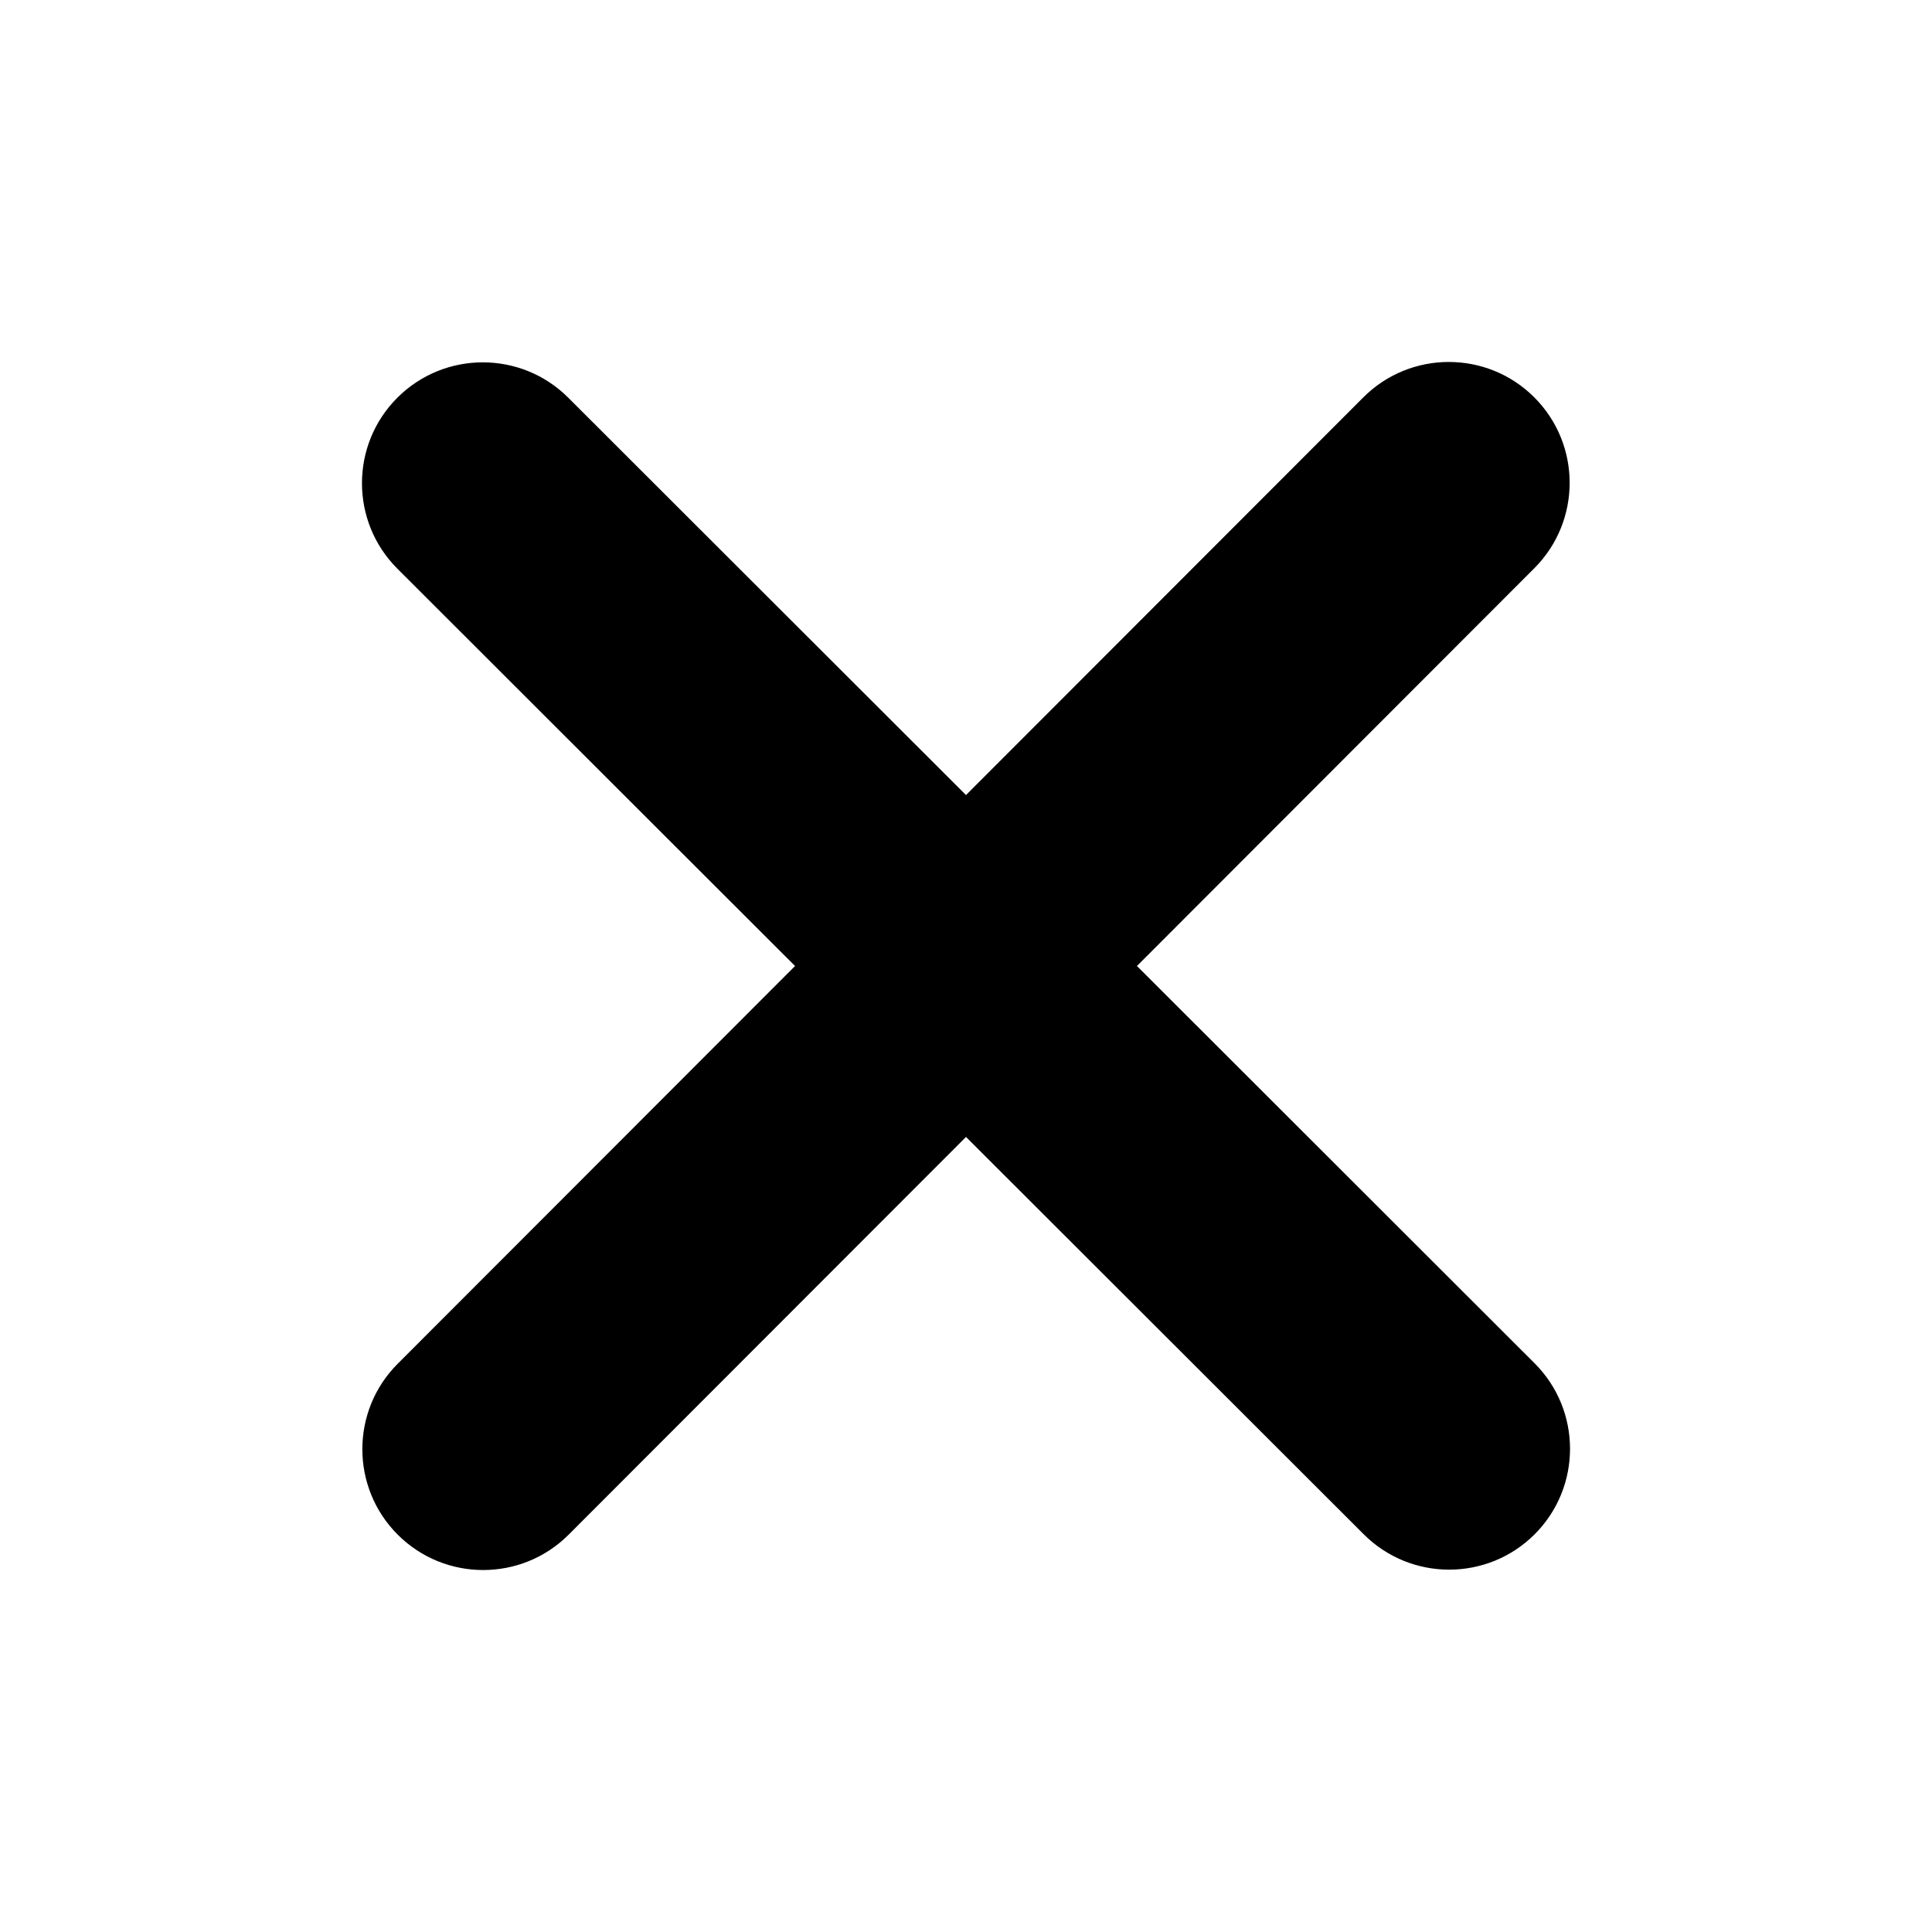
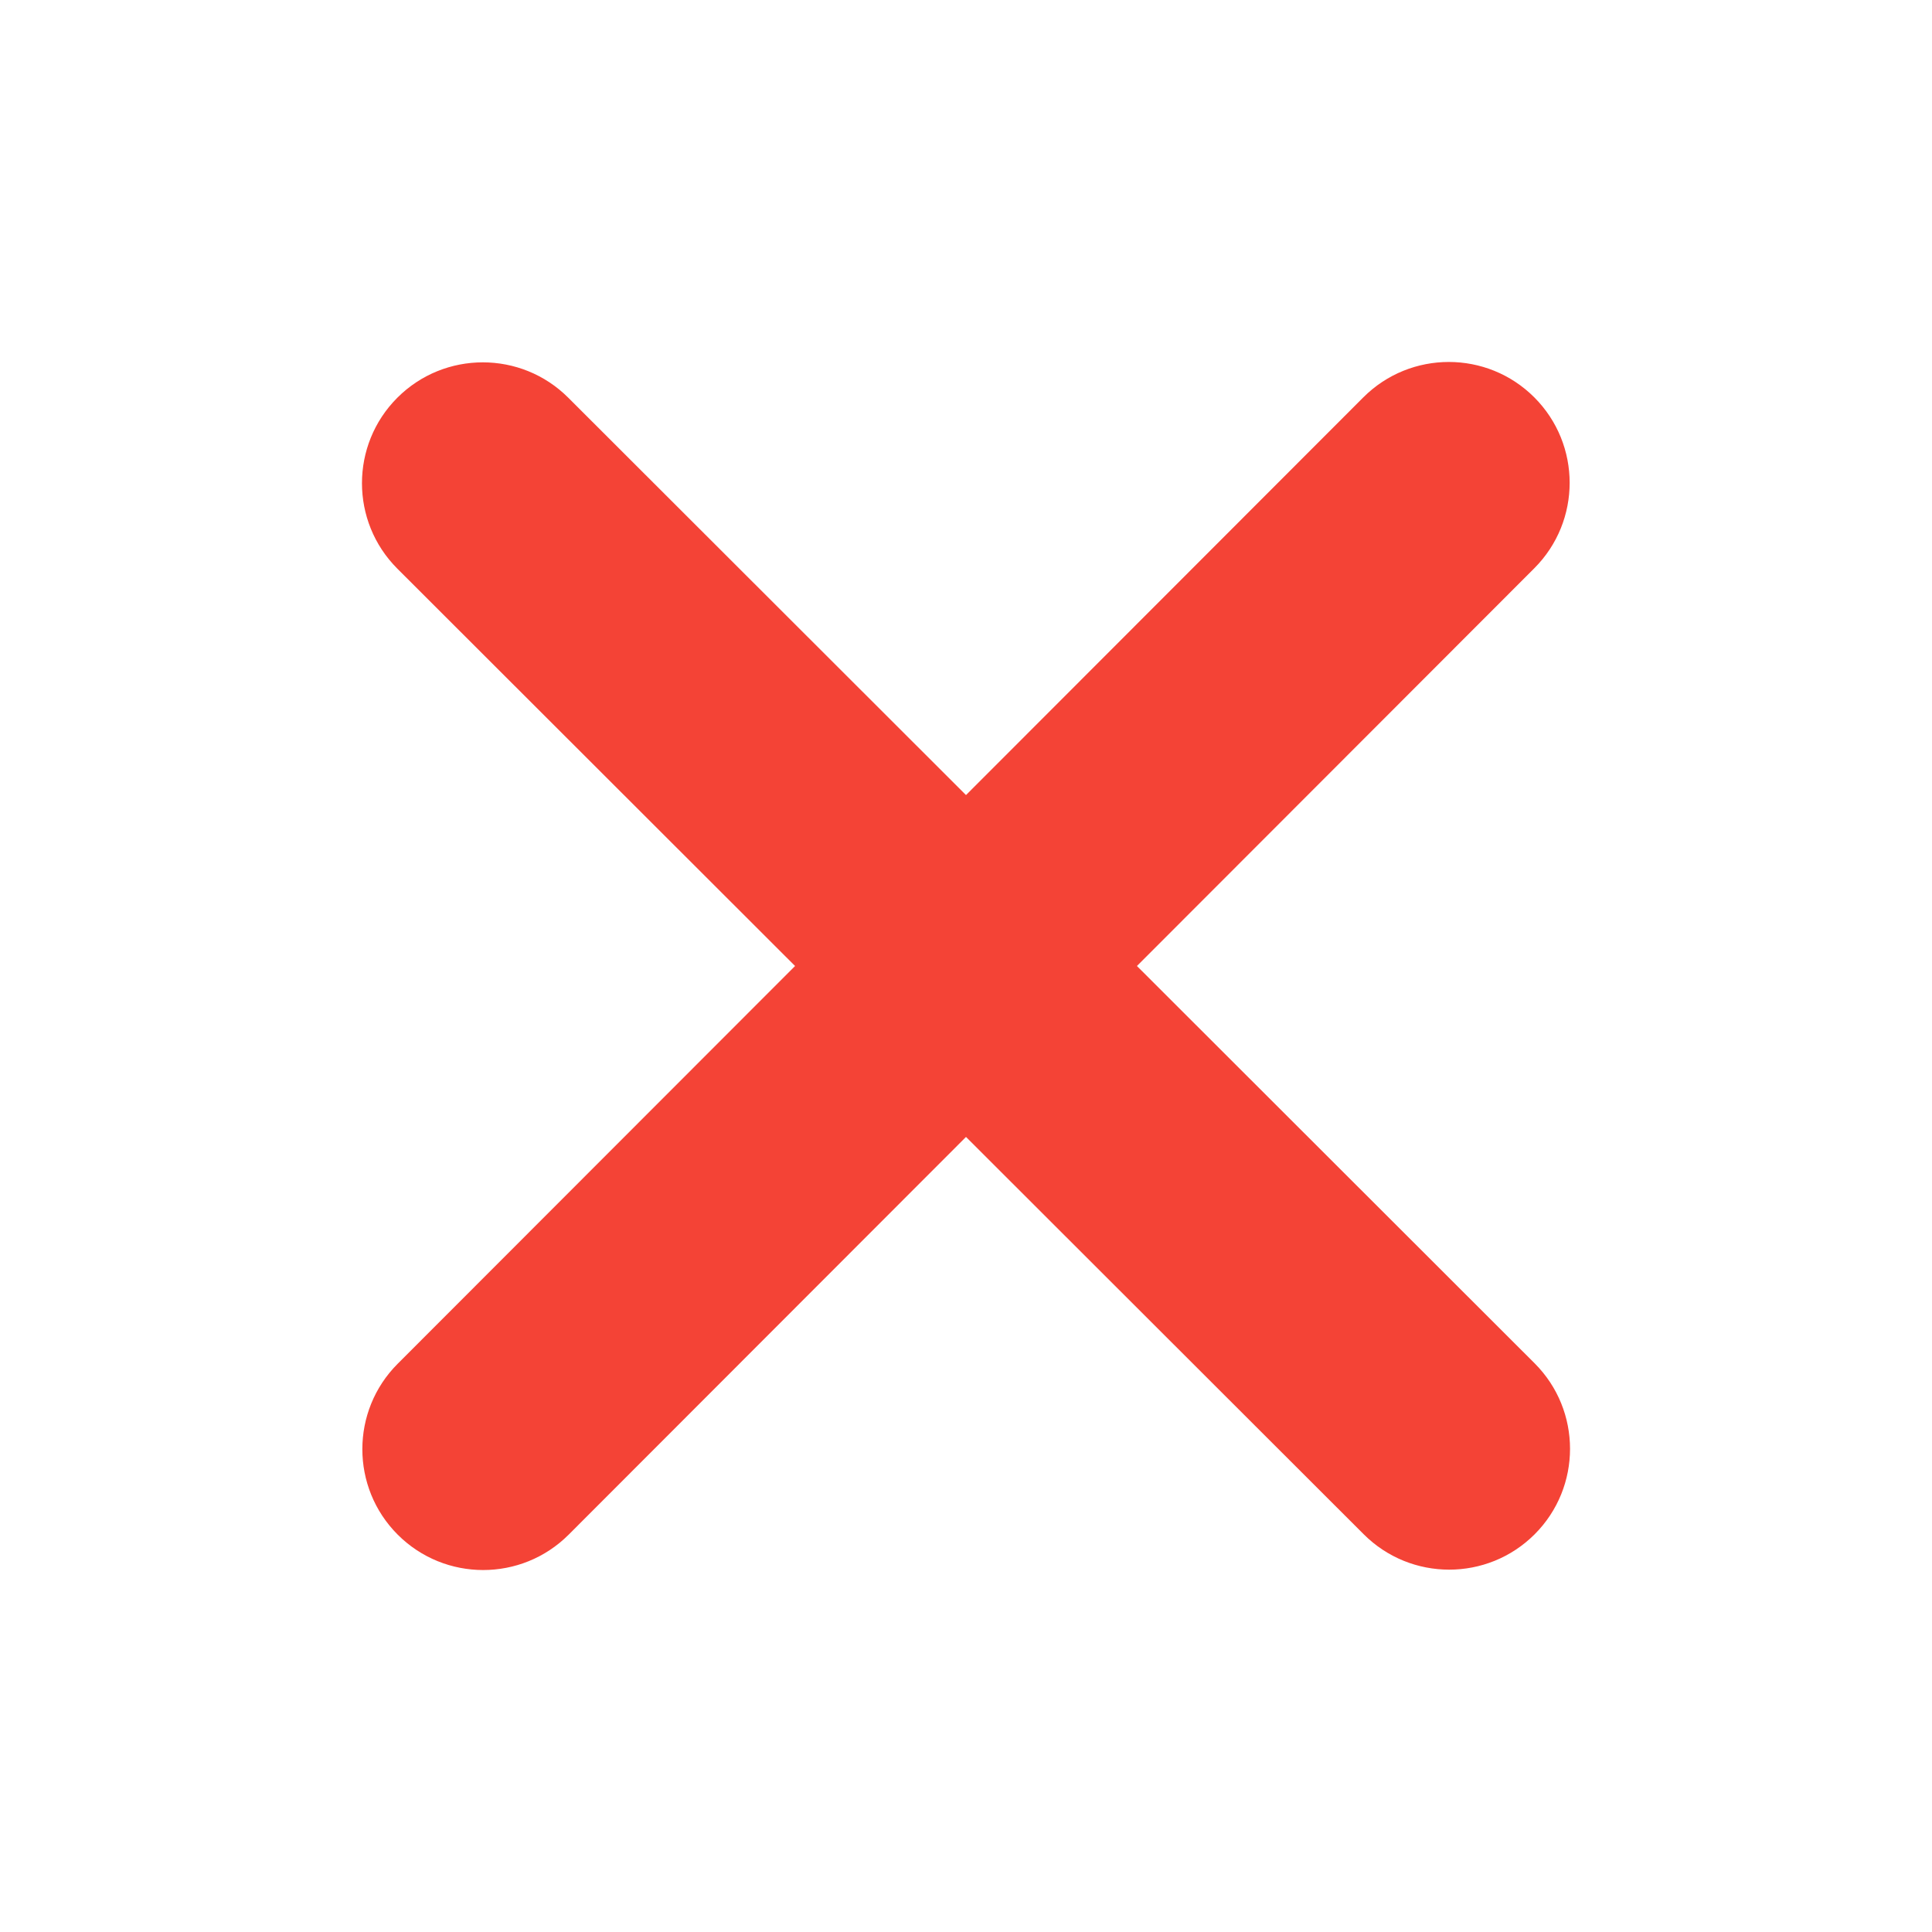
- <svg xmlns="http://www.w3.org/2000/svg" viewBox="0 0 320 512" width="64px" height="64px">
+ <svg xmlns="http://www.w3.org/2000/svg" viewBox="0 0 320 512" width="64px" height="64px" fill="#F44336">
  <path d="M310.6 150.6c12.5-12.5 12.5-32.8 0-45.3s-32.8-12.5-45.3 0L160 210.7 54.6 105.4c-12.5-12.5-32.8-12.5-45.3 0s-12.5 32.8 0 45.3L114.7 256 9.4 361.4c-12.5 12.5-12.5 32.8 0 45.3s32.8 12.5 45.3 0L160 301.3 265.4 406.6c12.5 12.5 32.8 12.5 45.3 0s12.5-32.8 0-45.3L205.3 256 310.6 150.6z" />
</svg>
